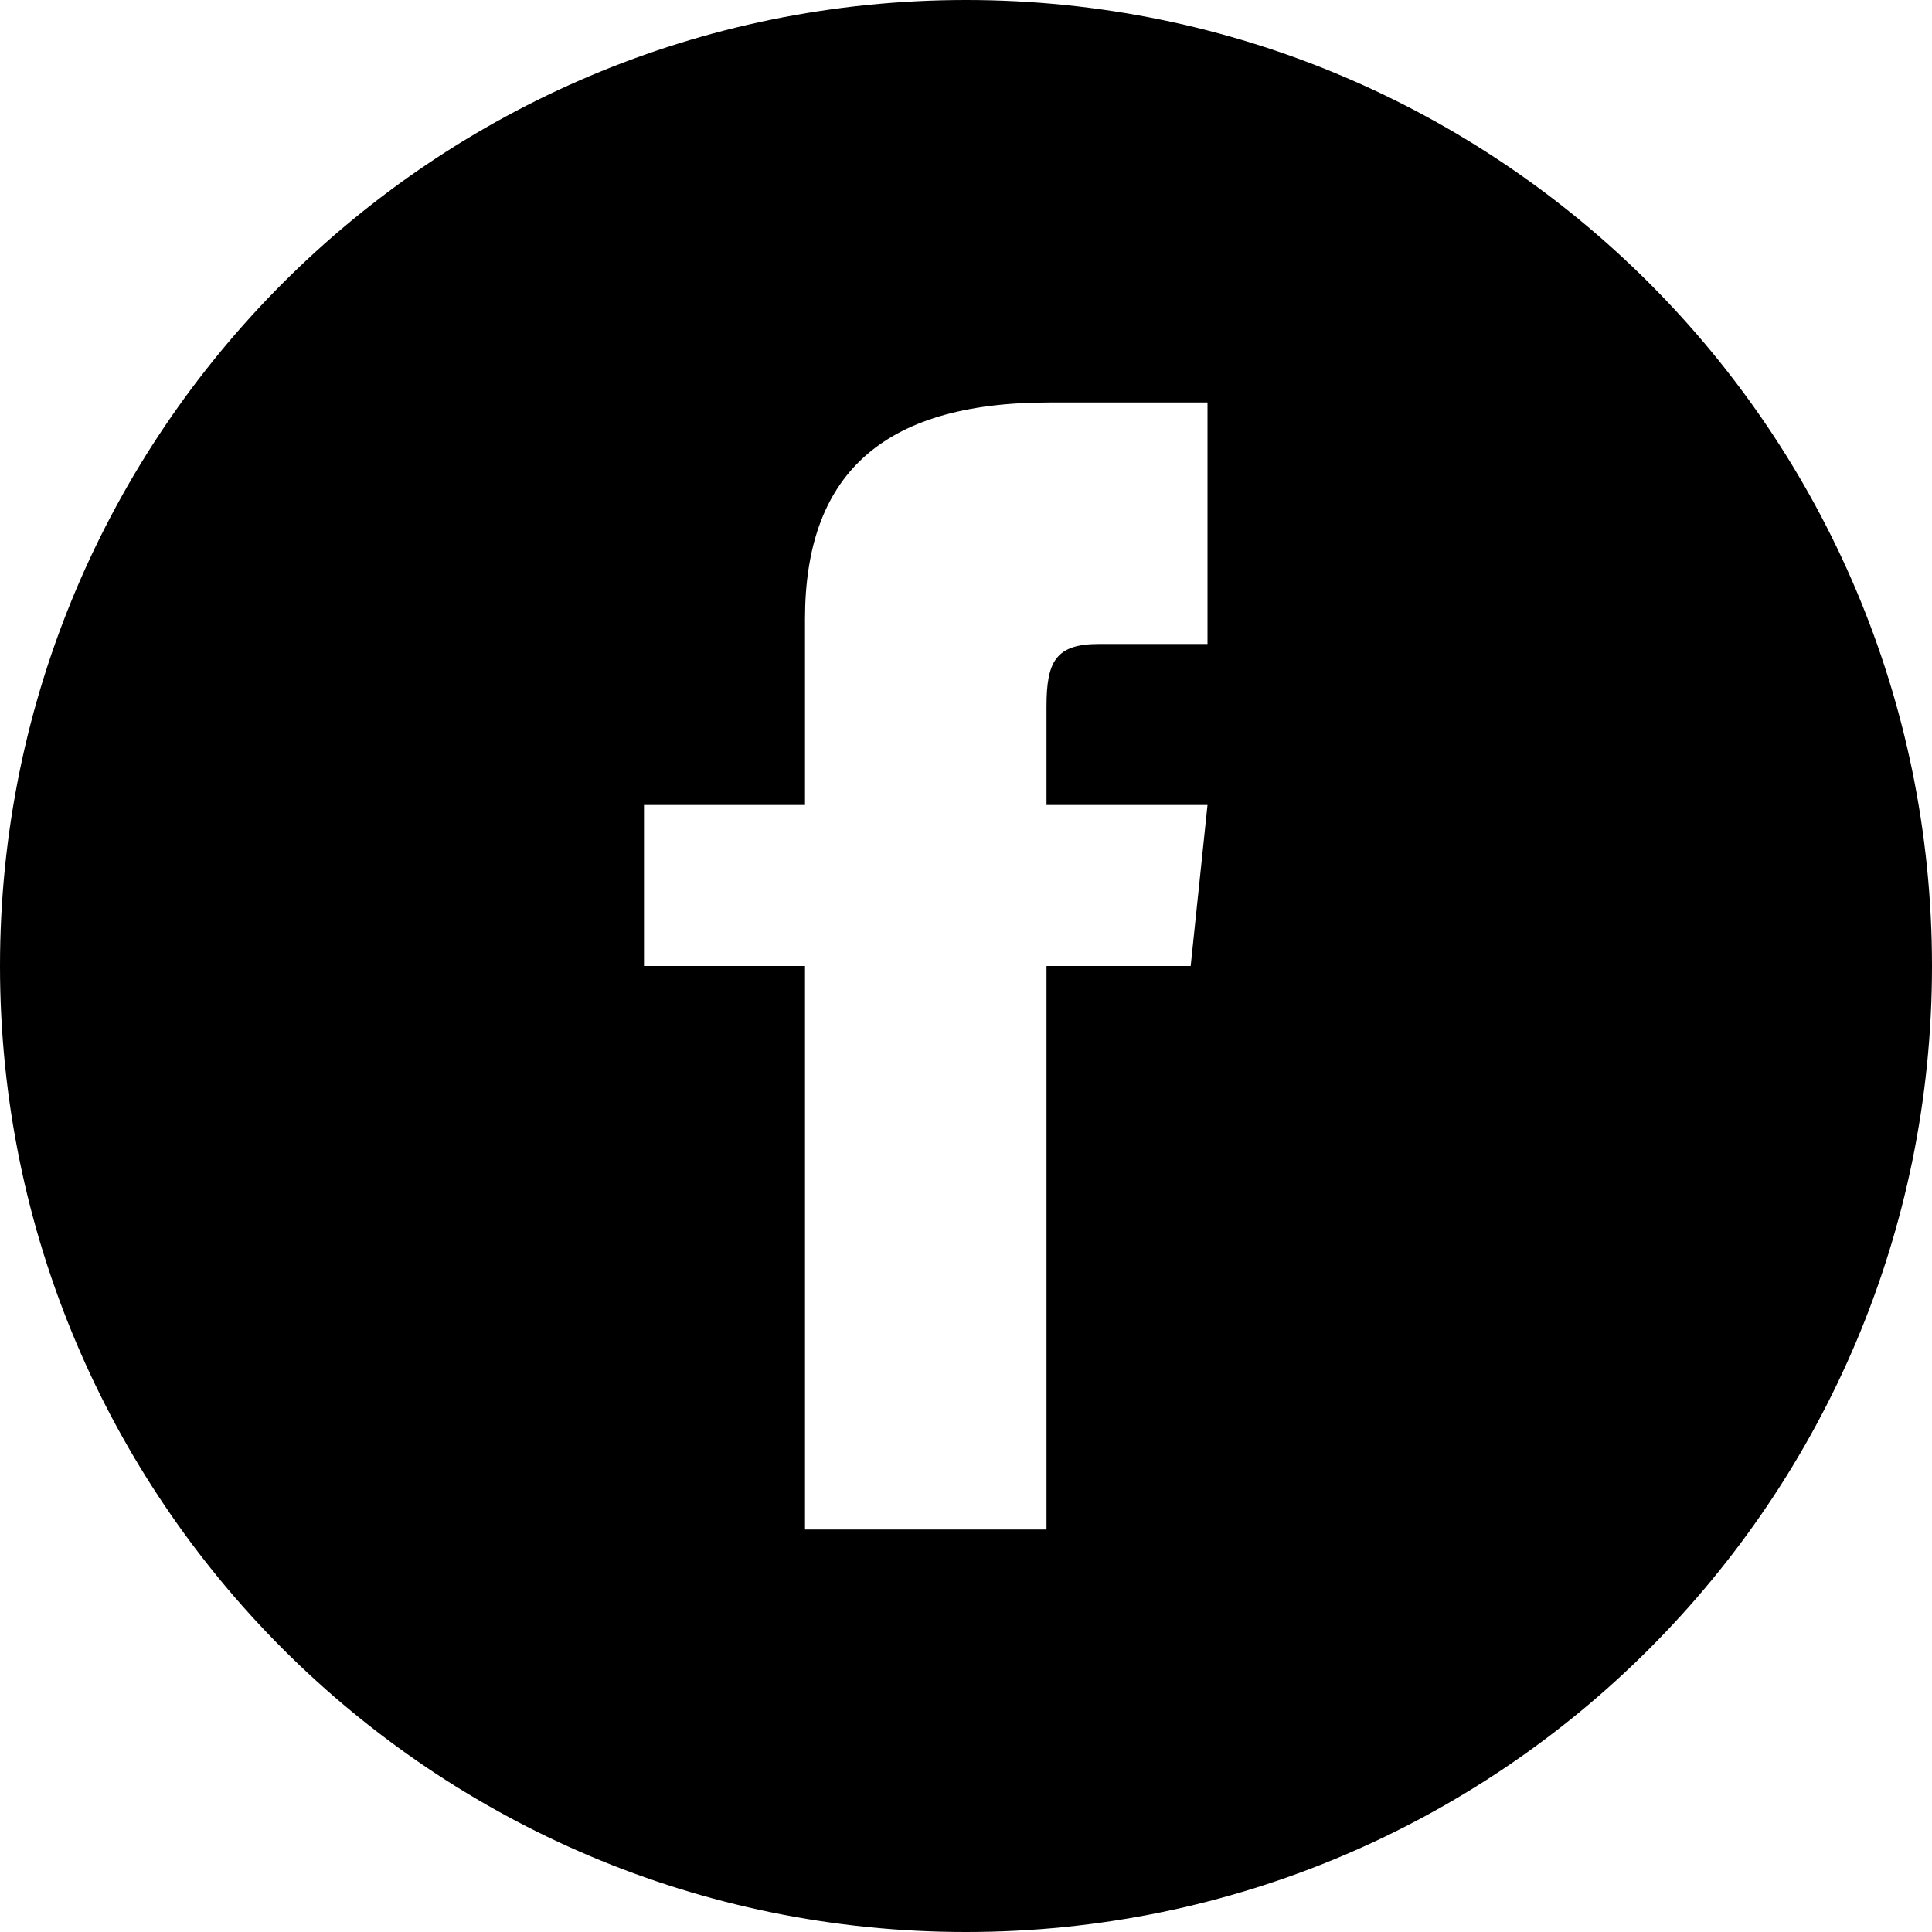
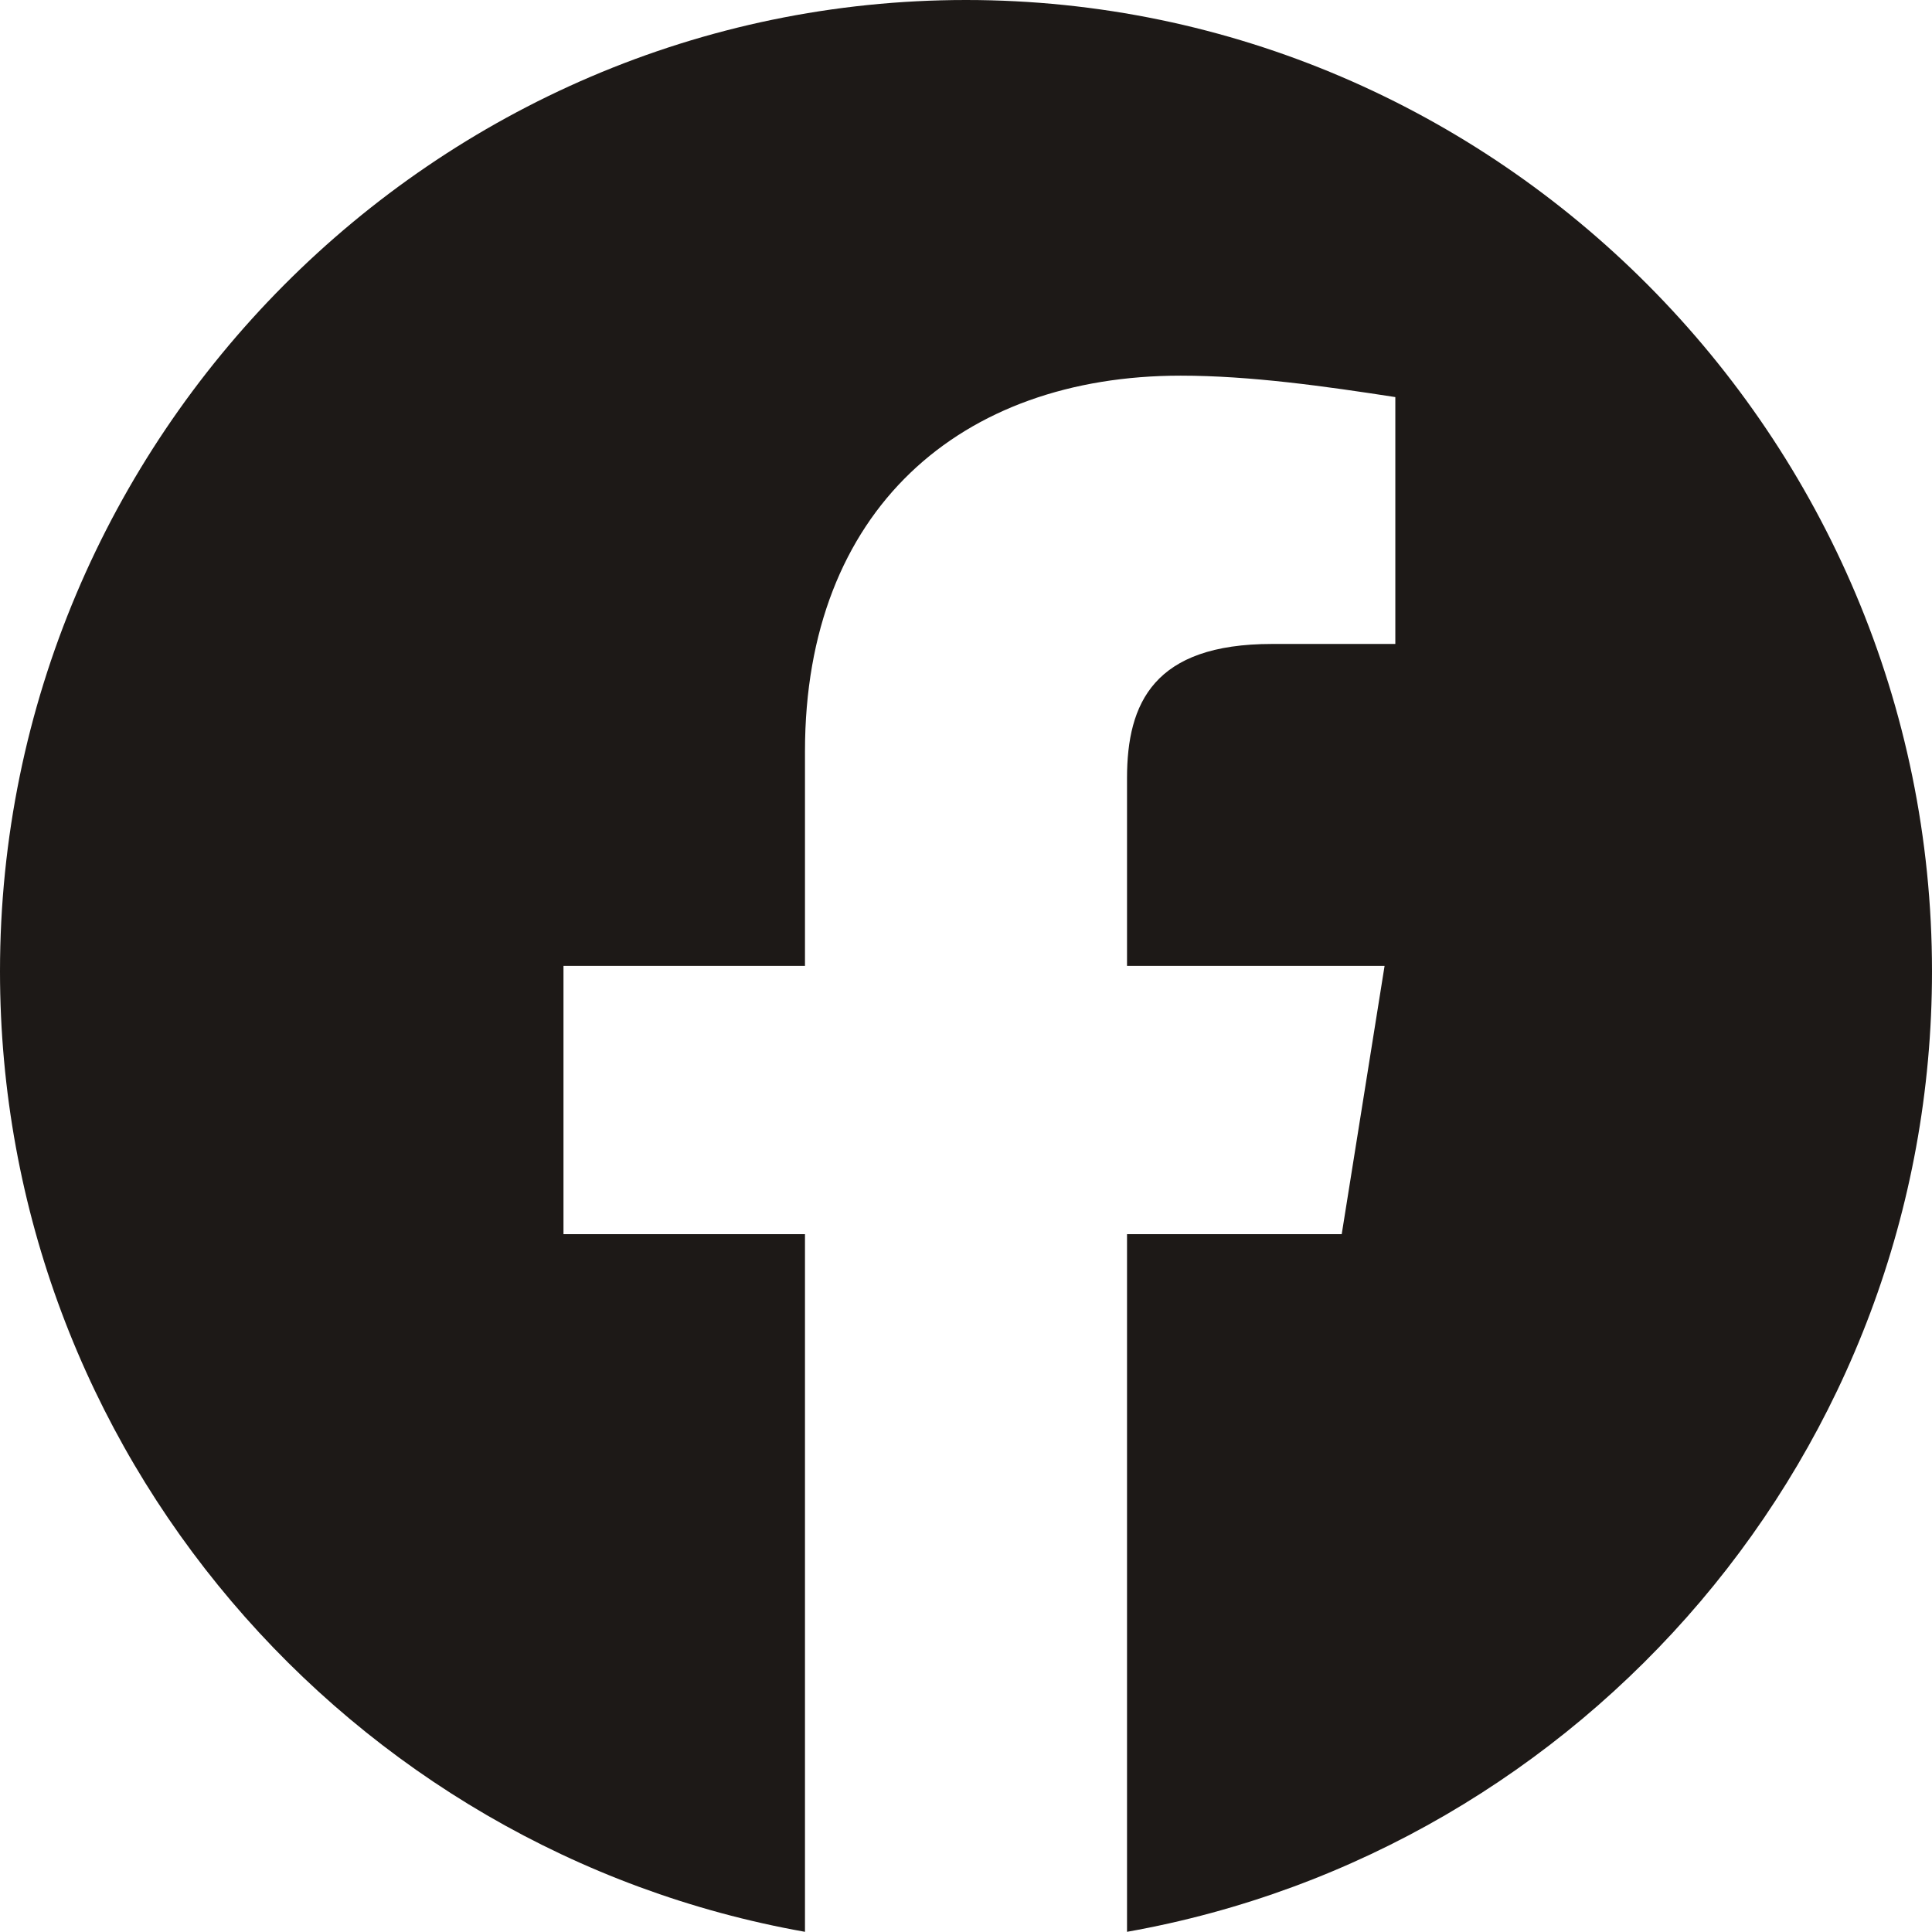
- <svg xmlns="http://www.w3.org/2000/svg" width="24" height="24" viewBox="0 0 24 24">
-   <path d="M12 0c-6.627 0-12 5.373-12 12s5.373 12 12 12 12-5.373 12-12-5.373-12-12-12zm3 8h-1.35c-.538 0-.65.221-.65.778v1.222h2l-.209 2h-1.791v7h-3v-7h-2v-2h2v-2.308c0-1.769.931-2.692 3.029-2.692h1.971v3z" />
+ <svg xmlns="http://www.w3.org/2000/svg" width="32" height="32" viewBox="0 0 32 32">
+   <path fill-rule="evenodd" clip-rule="evenodd" d="M0 16.088C0 24.042 5.777 30.656 13.333 31.997V20.442H9.333V15.998H13.333V12.443C13.333 8.443 15.911 6.222 19.556 6.222C20.711 6.222 21.956 6.399 23.111 6.577V10.666H21.067C19.111 10.666 18.667 11.643 18.667 12.888V15.998H22.933L22.223 20.442H18.667V31.997C26.223 30.656 32 24.043 32 16.088C32 7.239 24.8 0 16 0C7.2 0 0 7.239 0 16.088Z" fill="#1d1917" />
</svg>
